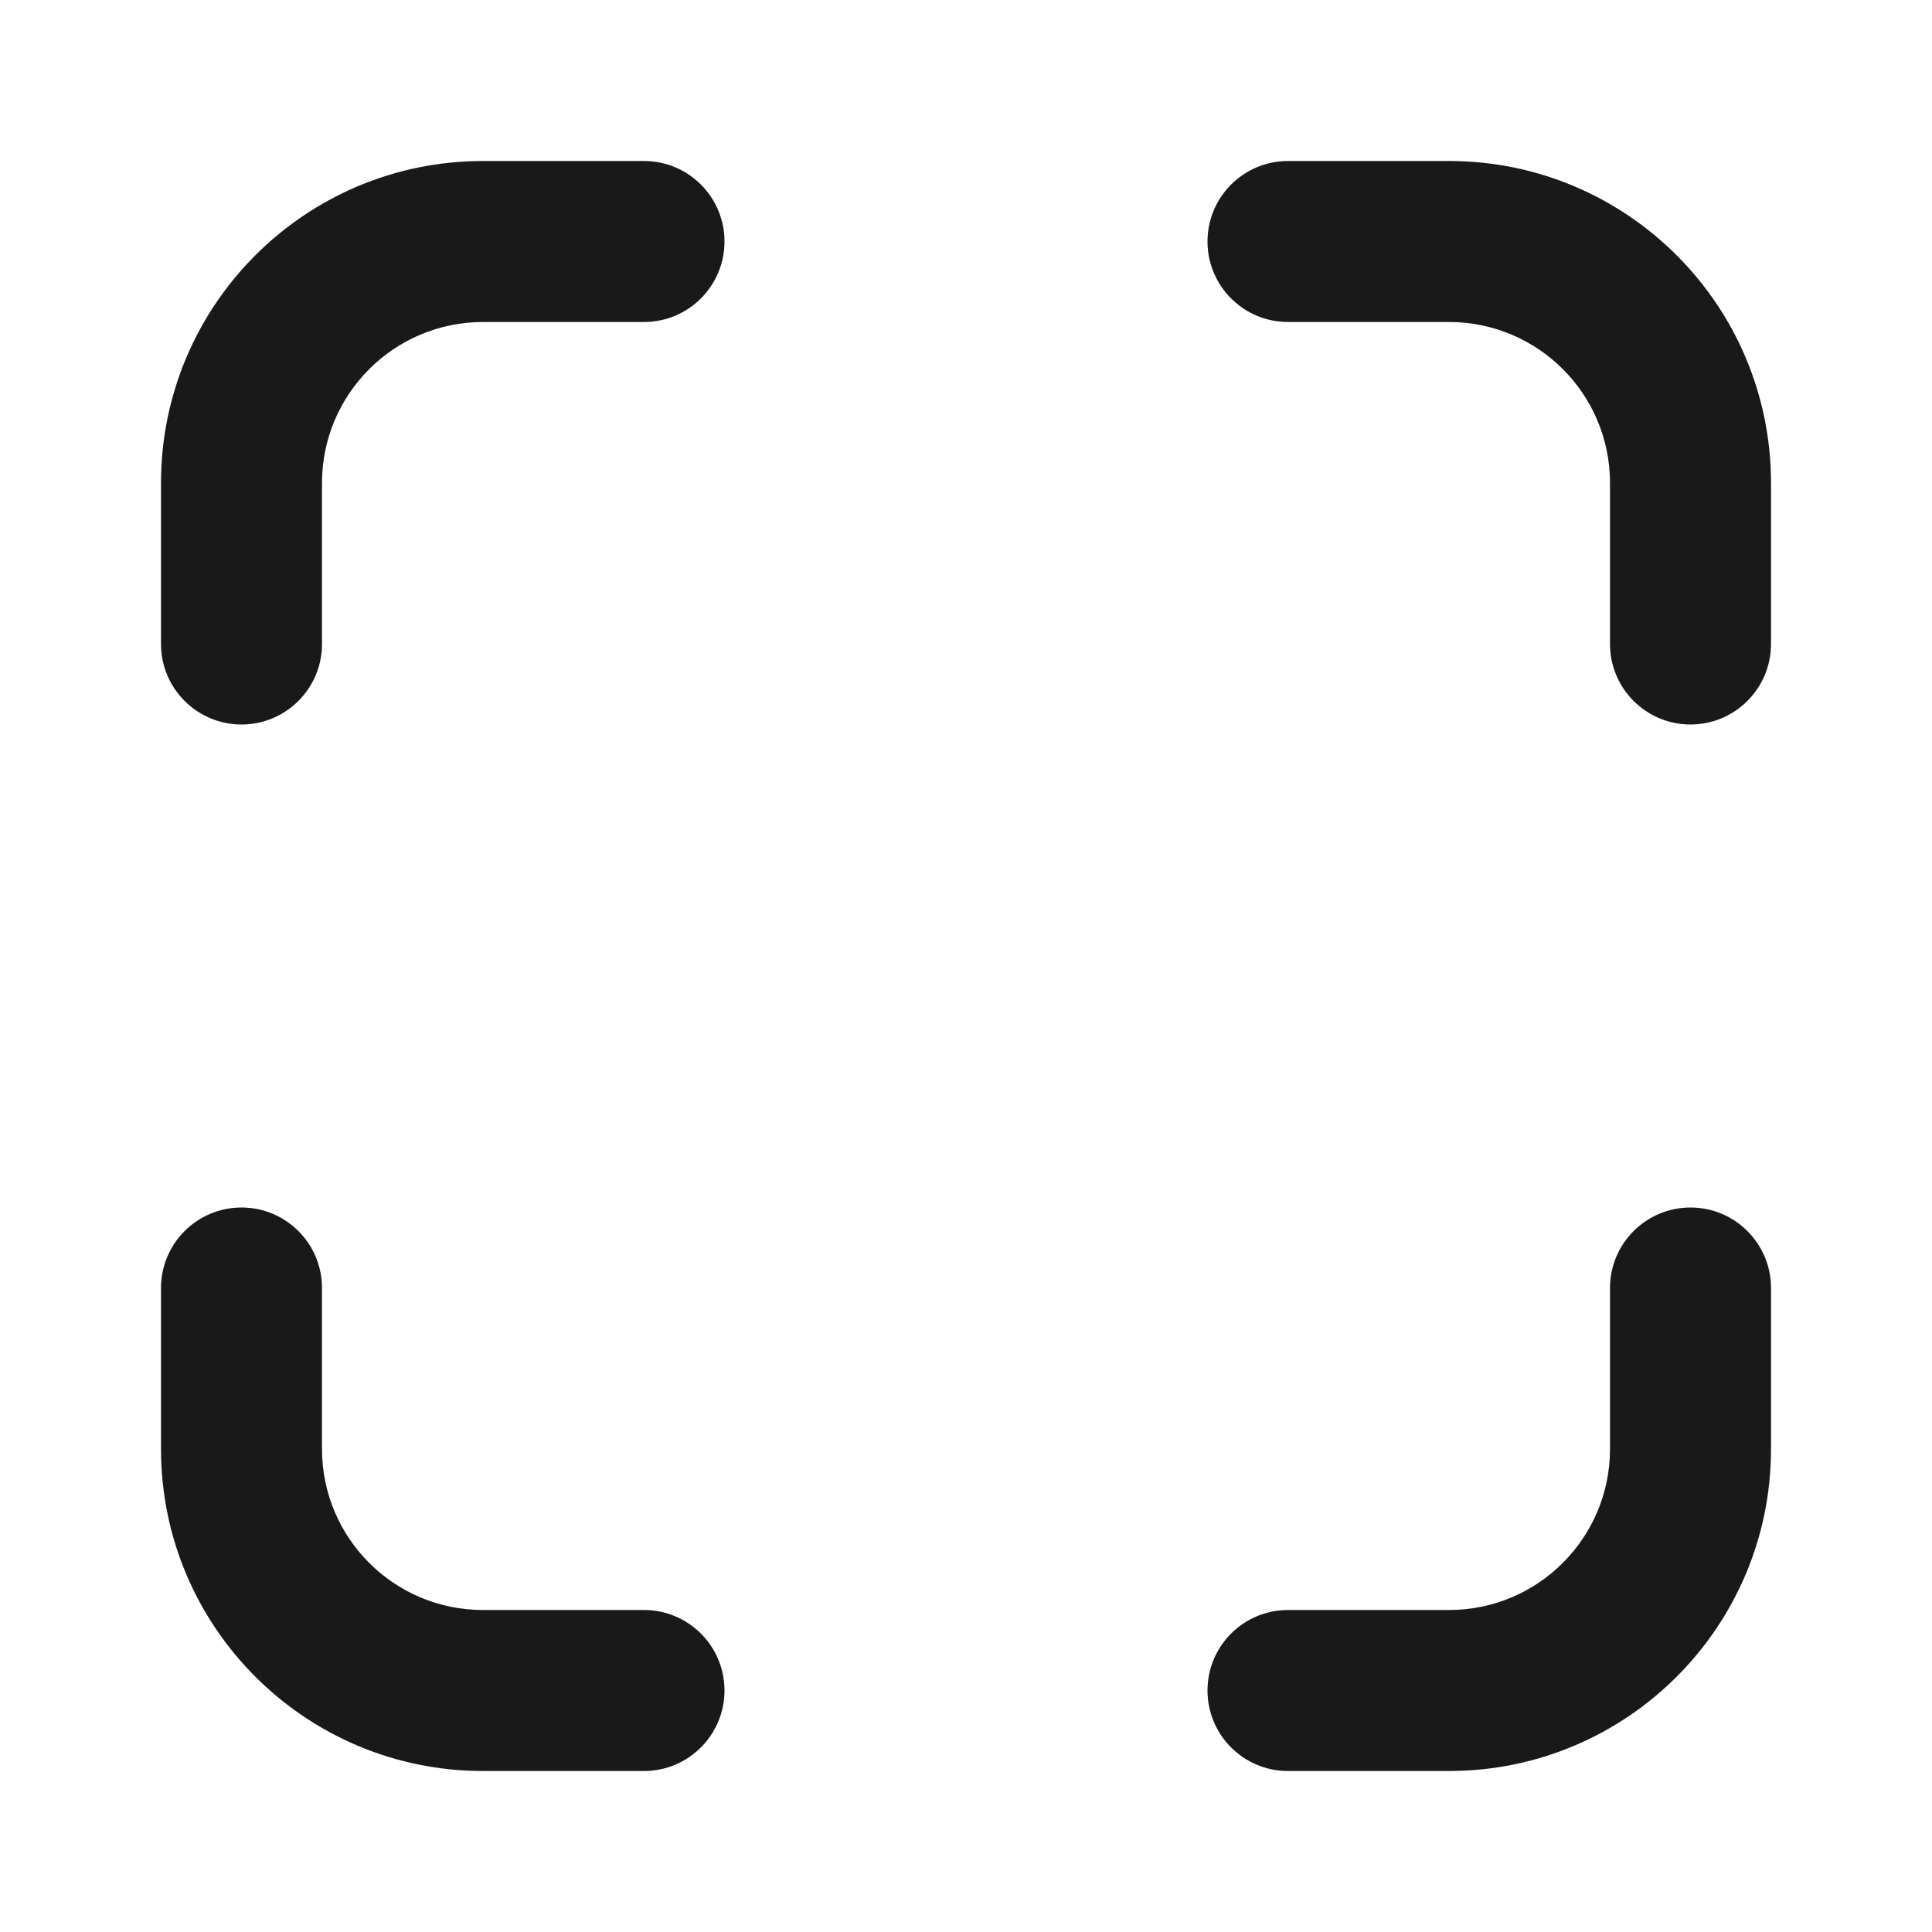
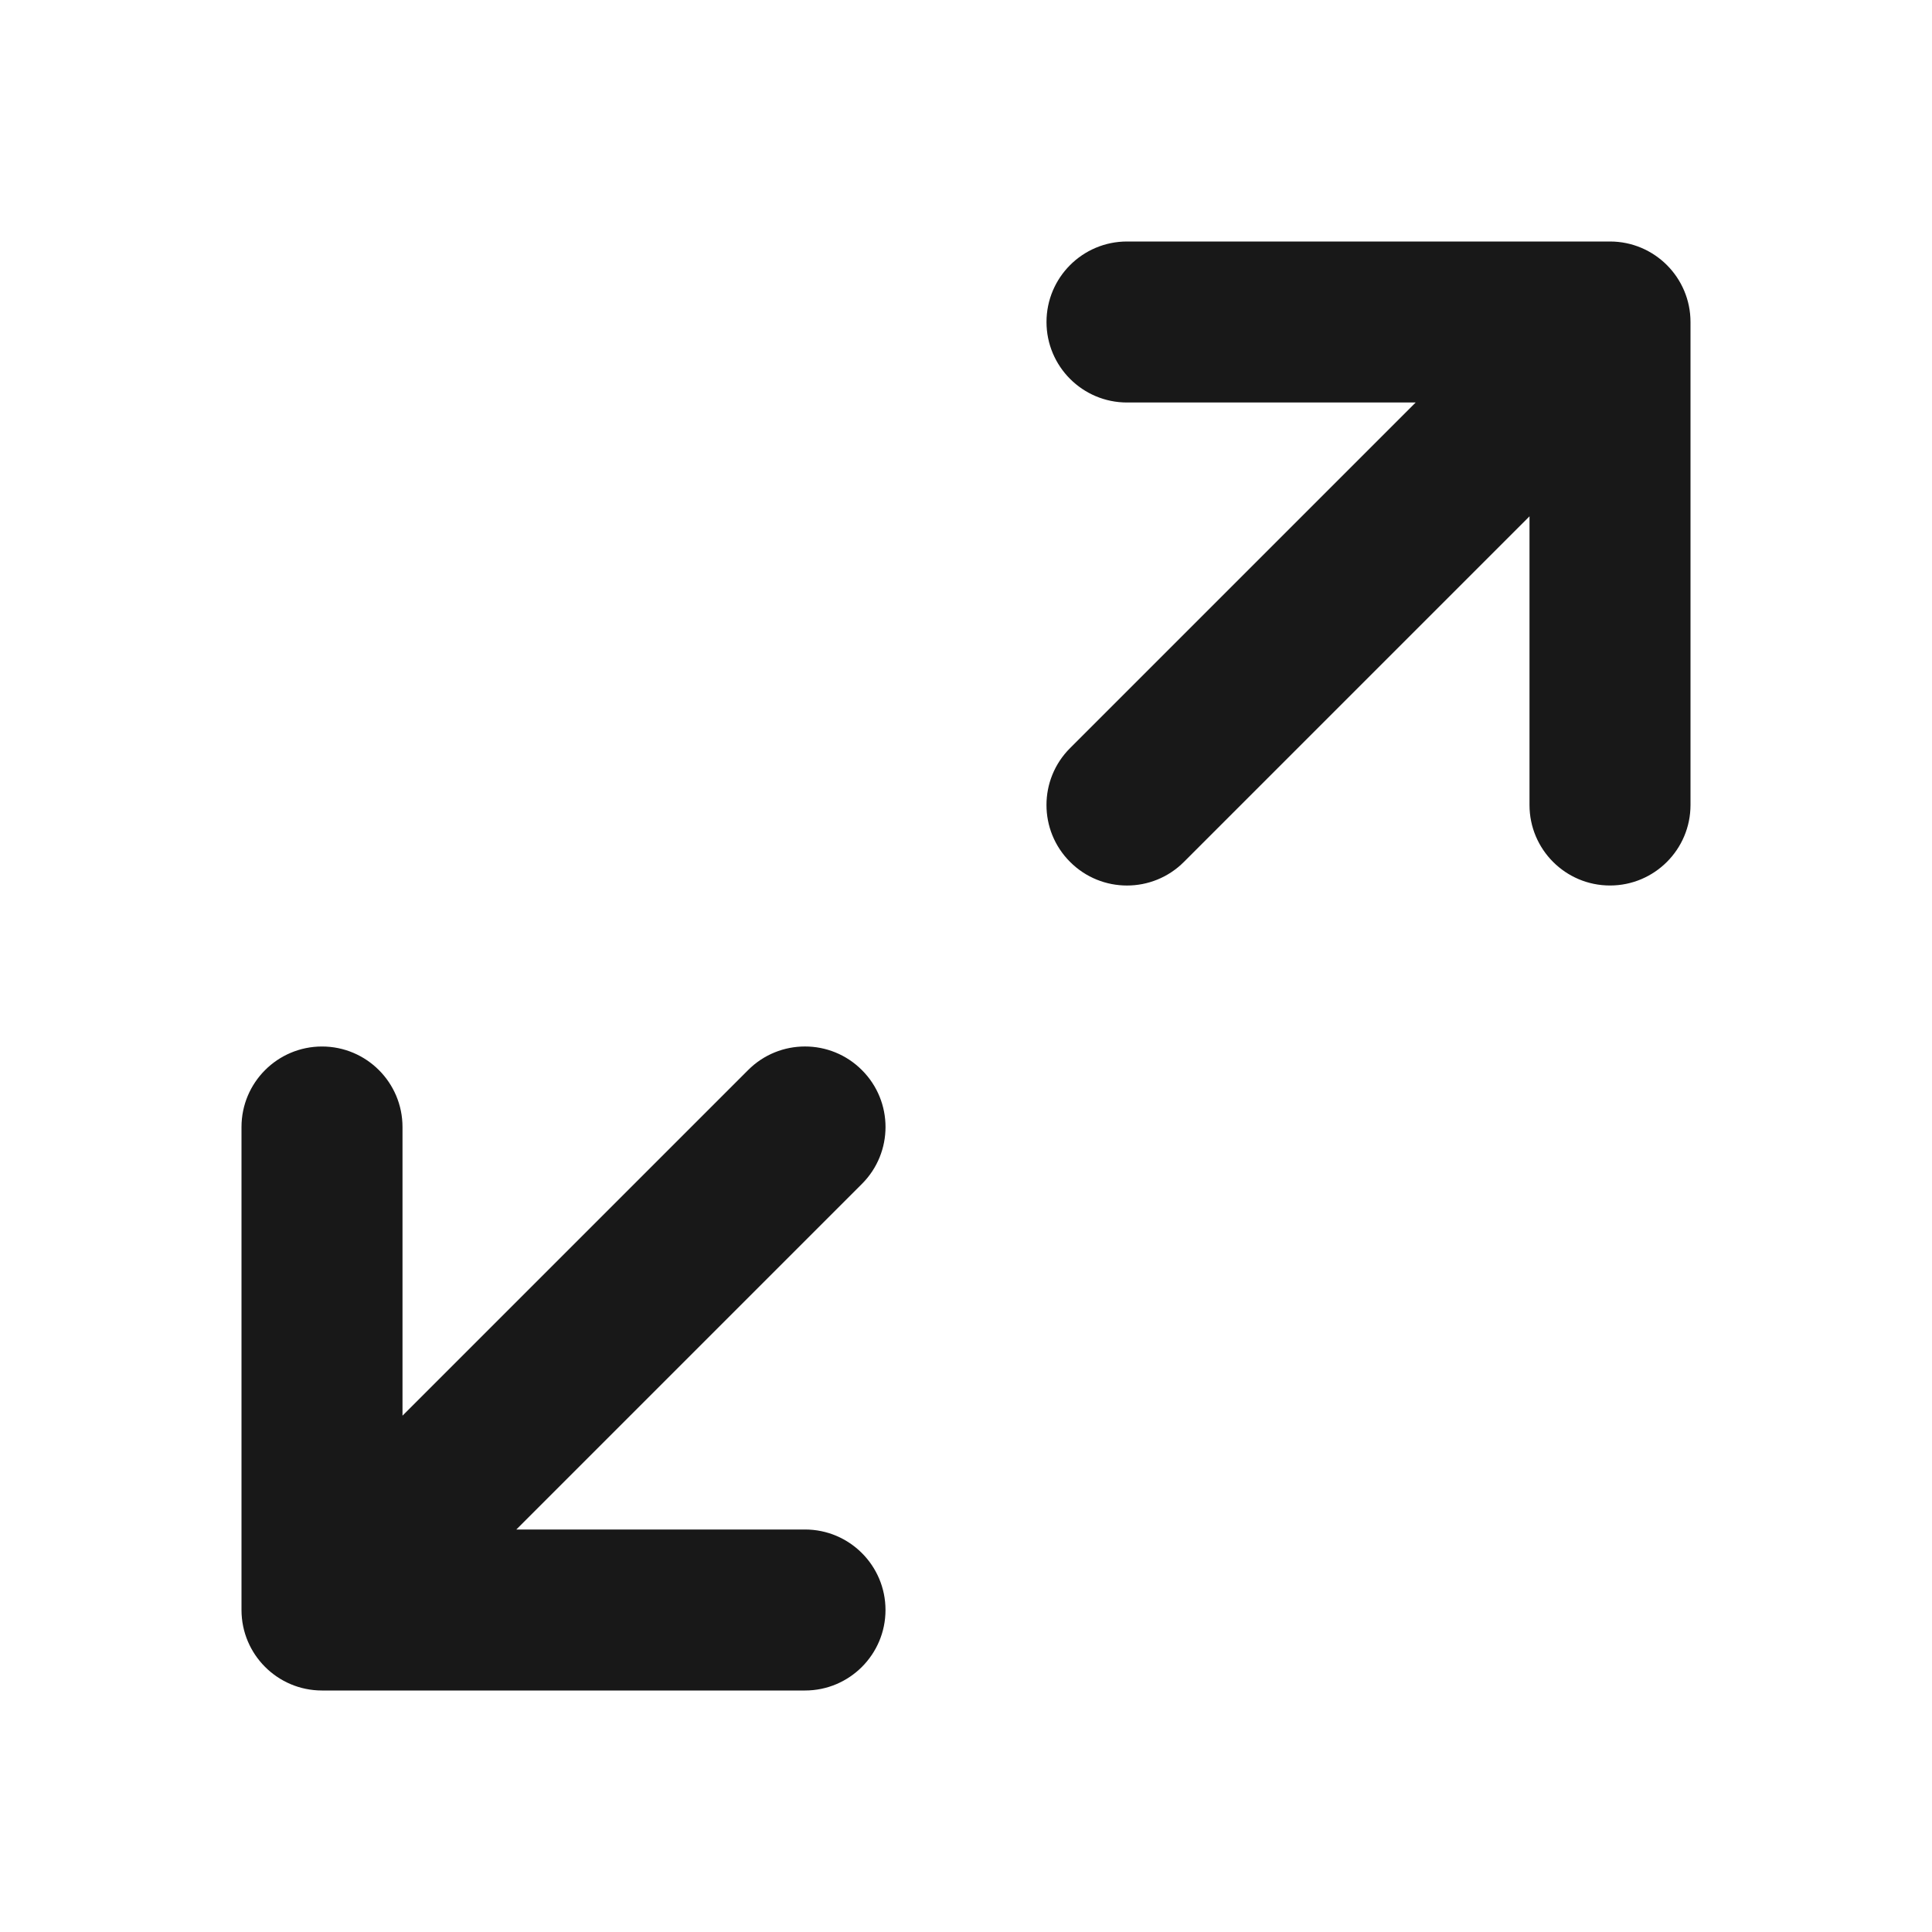
<svg xmlns="http://www.w3.org/2000/svg" width="24" height="24" viewBox="0 0 24 24" fill="none">
-   <path d="M2 18V16C2 15.448 2.448 15 3 15C3.552 15 4 15.448 4 16V18C4 19.105 4.895 20 6 20H8C8.552 20 9 20.448 9 21C9 21.552 8.552 22 8 22H6C3.791 22 2 20.209 2 18ZM20 18V16C20 15.448 20.448 15 21 15C21.552 15 22 15.448 22 16V18C22 20.209 20.209 22 18 22H16C15.448 22 15 21.552 15 21C15 20.448 15.448 20 16 20H18C19.105 20 20 19.105 20 18ZM2 8V6C2 3.791 3.791 2 6 2H8C8.552 2 9 2.448 9 3C9 3.552 8.552 4 8 4H6C4.896 4 4 4.896 4 6V8C4 8.552 3.552 9 3 9C2.448 9 2 8.552 2 8ZM20 8V6C20 4.895 19.105 4 18 4H16C15.448 4 15 3.552 15 3C15 2.448 15.448 2 16 2H18C20.209 2 22 3.791 22 6V8C22 8.552 21.552 9 21 9C20.448 9 20 8.552 20 8Z" fill="#191919" />
+   <path d="M13 4C13 3.448 13.448 3 14 3H20C20.552 3 21 3.448 21 4V10C21 10.552 20.552 11 20 11C19.448 11 19 10.552 19 10V6.414L14.707 10.707C14.317 11.098 13.683 11.098 13.293 10.707C12.902 10.317 12.902 9.683 13.293 9.293L17.586 5H14C13.448 5 13 4.552 13 4ZM4 13C4.552 13 5 13.448 5 14V17.586L9.293 13.293C9.683 12.902 10.317 12.902 10.707 13.293C11.098 13.683 11.098 14.317 10.707 14.707L6.414 19H10C10.552 19 11 19.448 11 20C11 20.552 10.552 21 10 21H4C3.448 21 3 20.552 3 20V14C3 13.448 3.448 13 4 13Z" fill="#181818" />
</svg>
